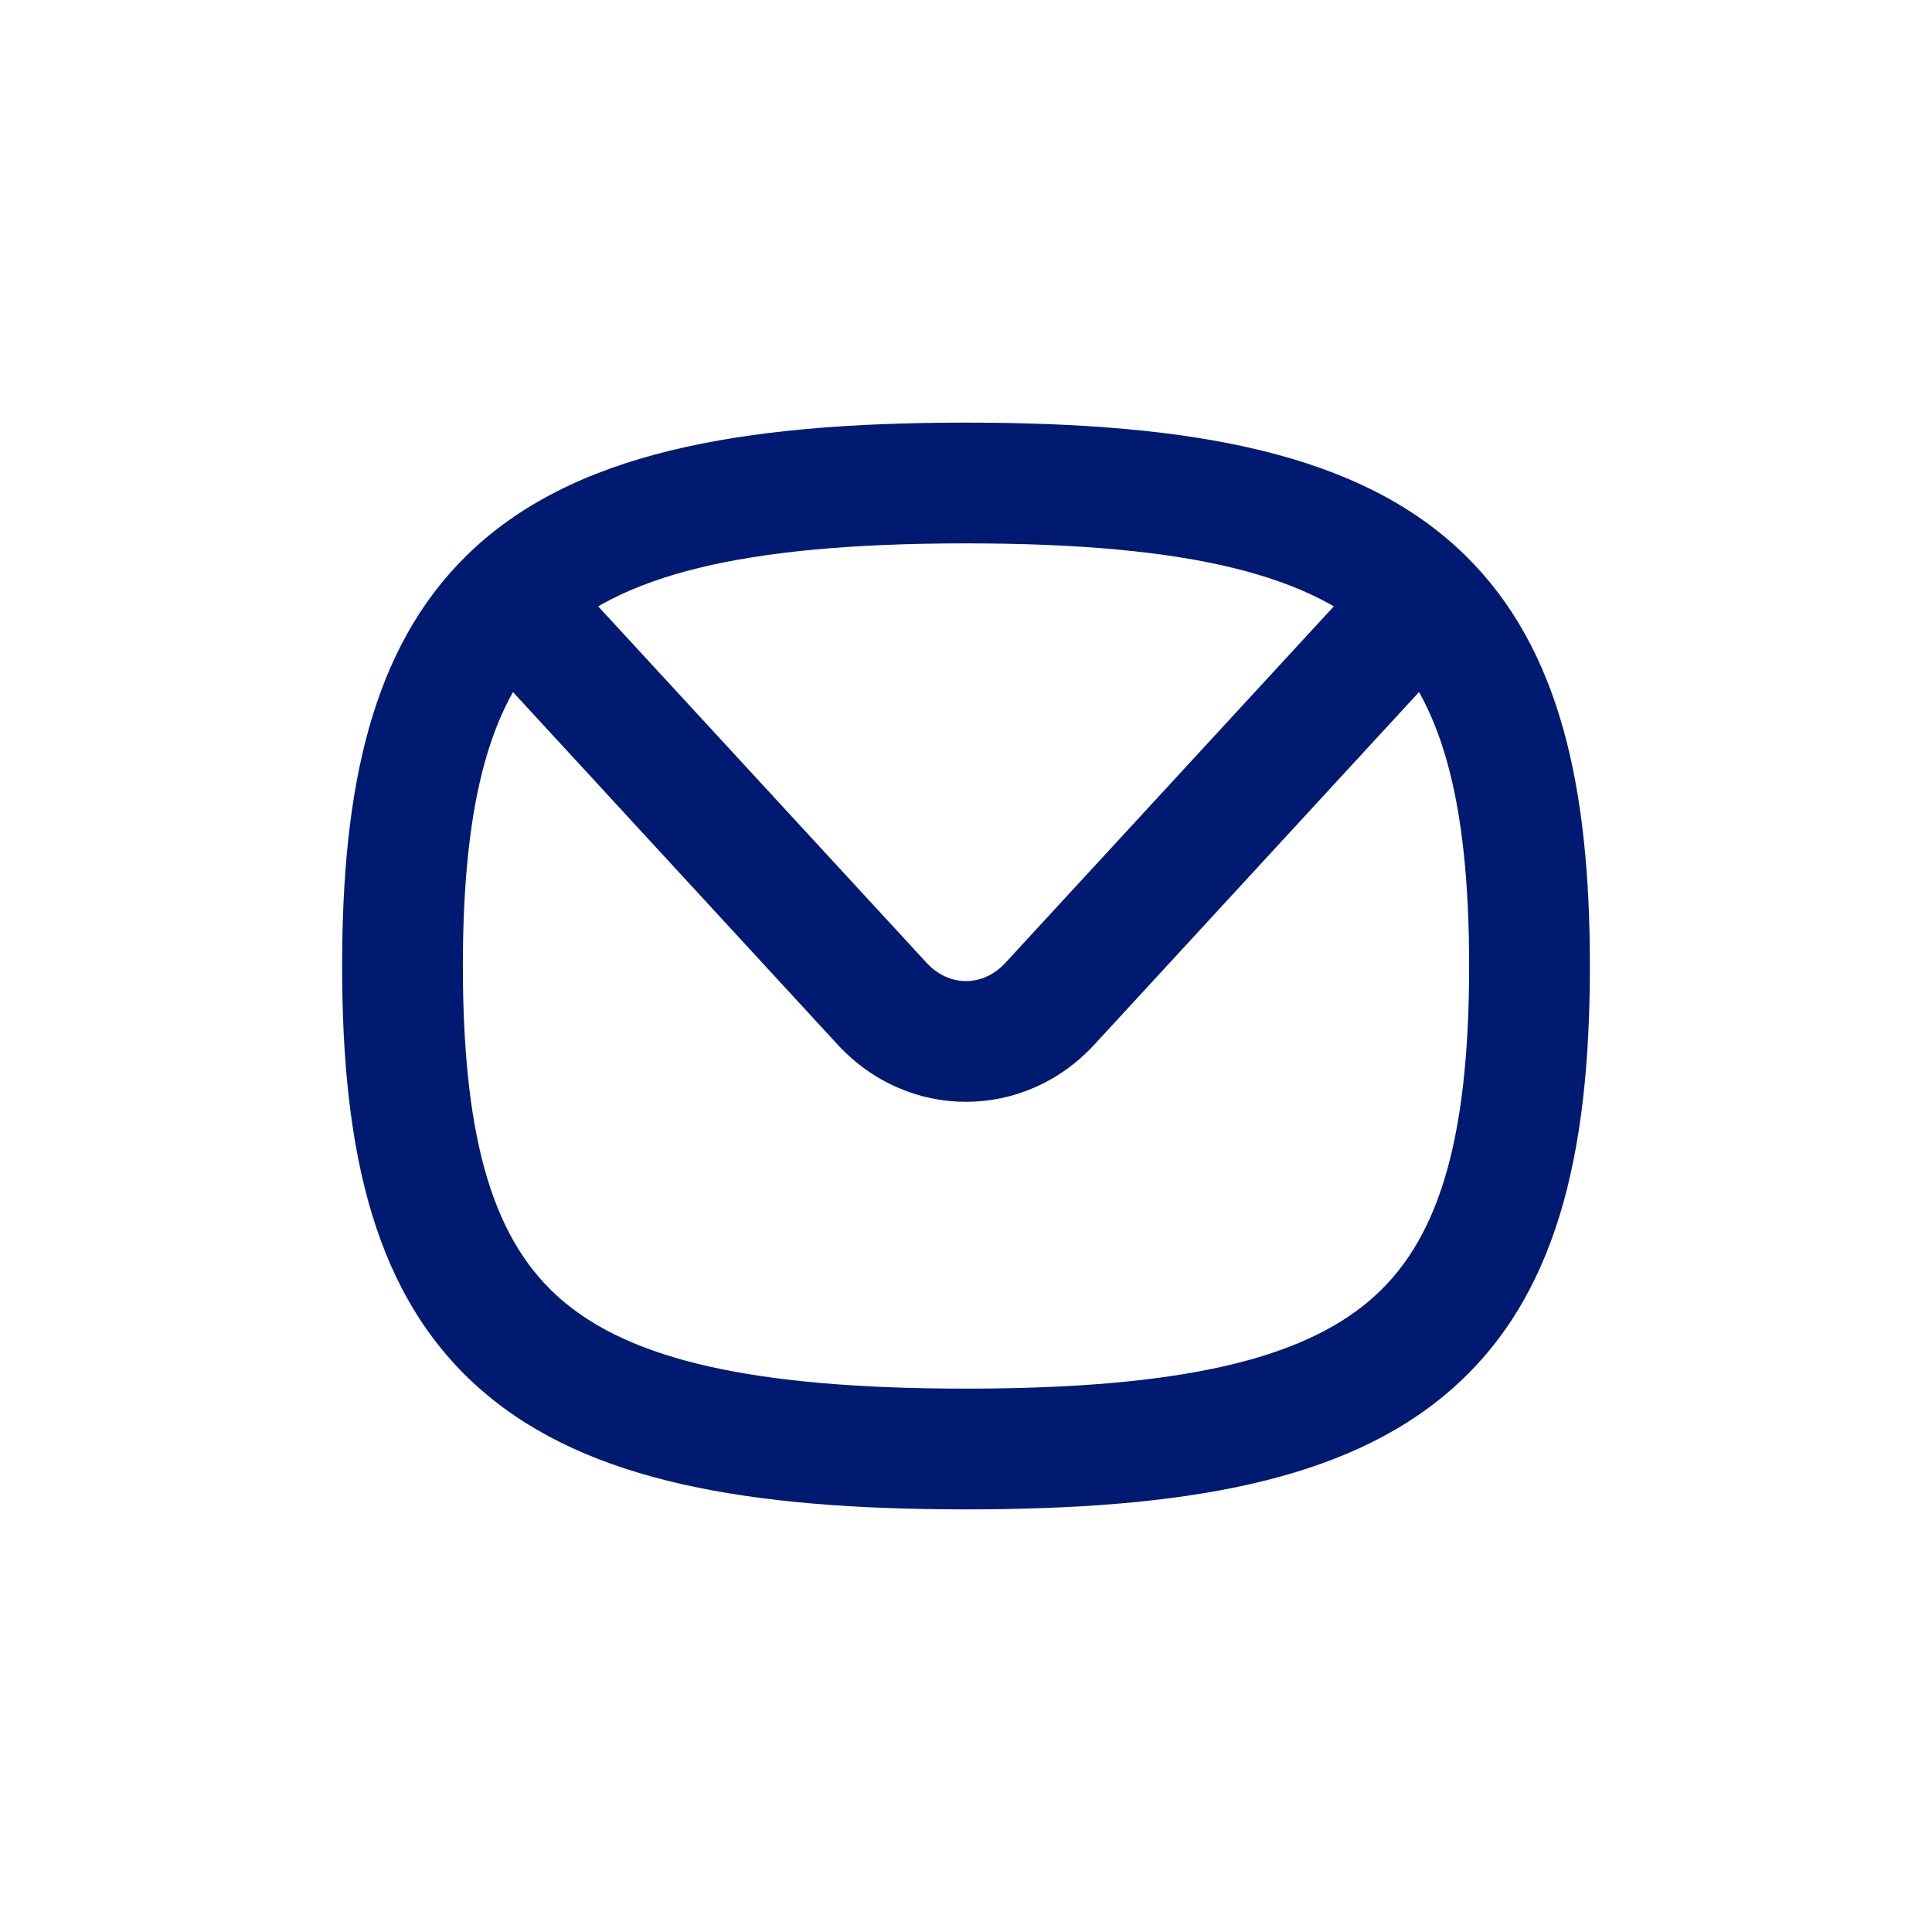
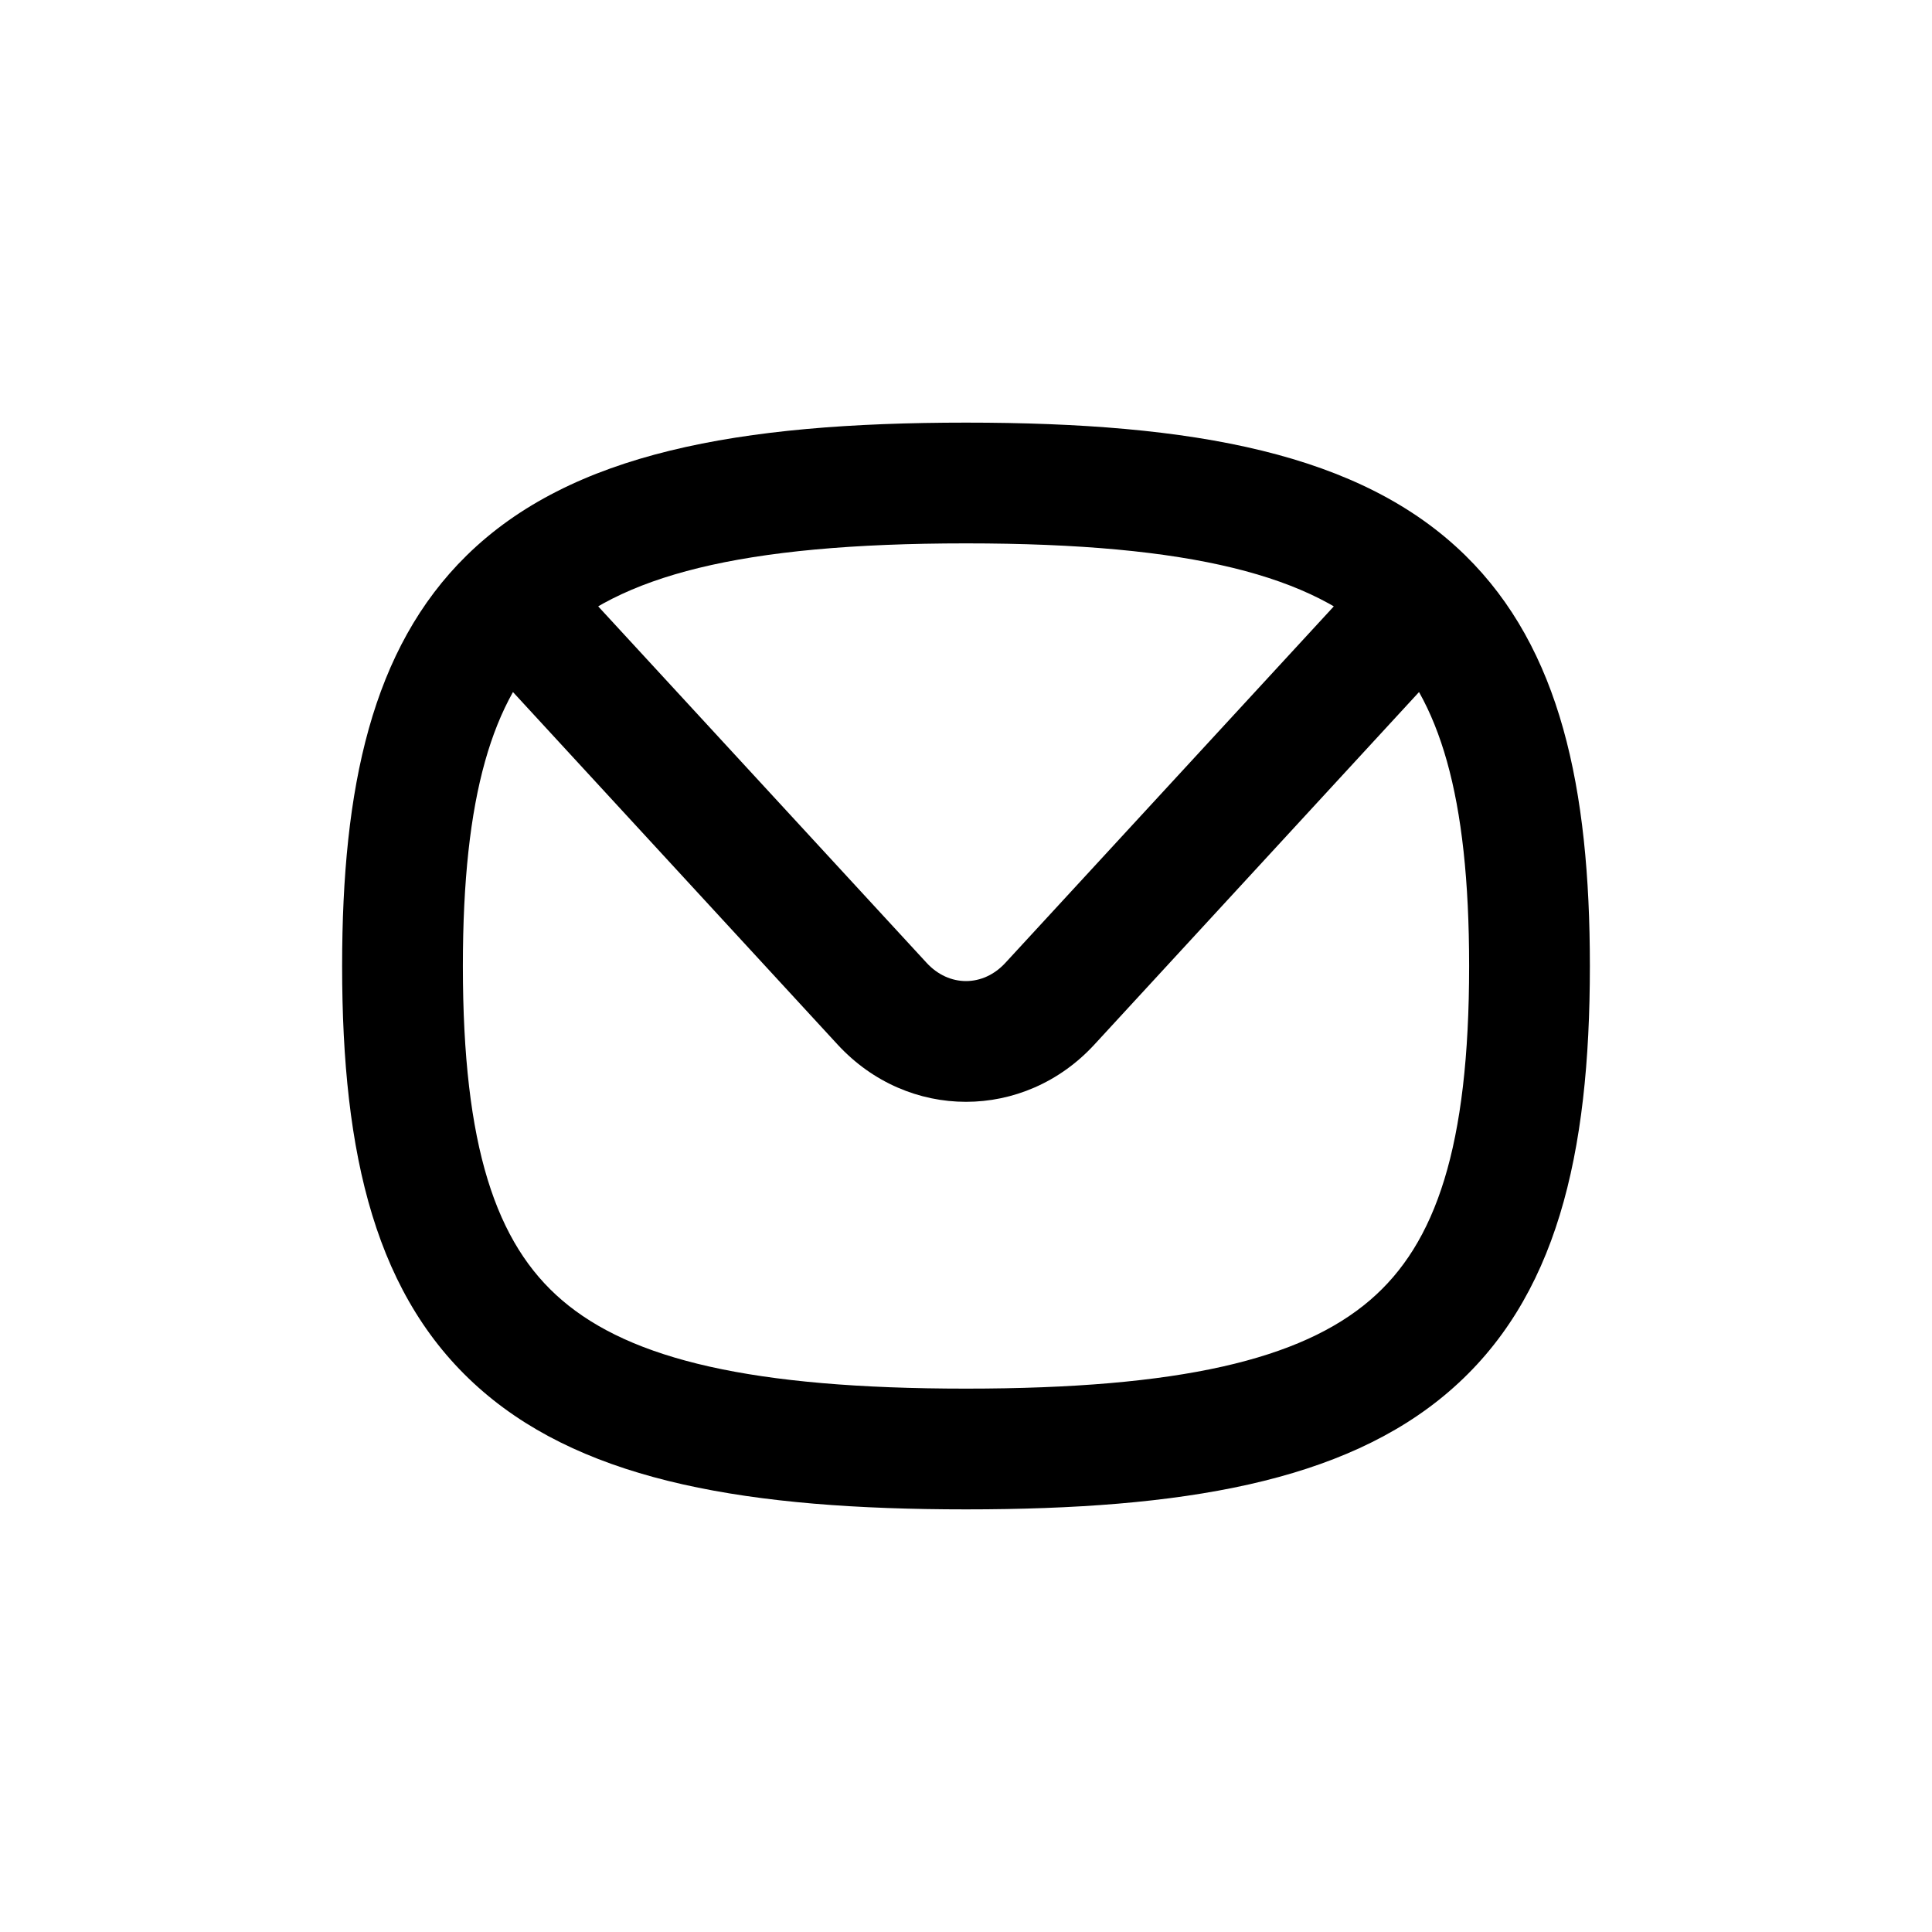
- <svg xmlns="http://www.w3.org/2000/svg" width="24" height="24" viewBox="0 0 24 24" fill="none">
-   <path d="M6.322 7.436L5.797 6.9L5.797 6.9L6.322 7.436ZM13.042 12.469L12.49 11.96L12.49 11.96L13.042 12.469ZM12 17.25C9.336 17.25 7.838 16.886 6.981 16.151C6.161 15.449 5.75 14.244 5.75 12H4.25C4.25 14.345 4.662 16.139 6.005 17.29C7.309 18.409 9.311 18.75 12 18.75V17.25ZM18.25 12C18.25 14.244 17.838 15.449 17.019 16.151C16.162 16.886 14.664 17.25 12 17.25V18.75C14.689 18.75 16.691 18.409 17.995 17.29C19.338 16.139 19.75 14.345 19.75 12H18.25ZM12 6.75C14.813 6.75 16.322 7.157 17.153 7.971L18.203 6.9C16.906 5.628 14.83 5.25 12 5.25V6.75ZM17.153 7.971C17.881 8.686 18.25 9.878 18.25 12H19.75C19.75 9.783 19.382 8.057 18.203 6.9L17.153 7.971ZM5.75 12C5.75 9.878 6.119 8.686 6.847 7.971L5.797 6.9C4.618 8.057 4.25 9.783 4.25 12H5.75ZM6.847 7.971C7.678 7.157 9.186 6.75 12 6.75V5.25C9.17 5.25 7.094 5.628 5.797 6.9L6.847 7.971ZM10.406 12.977C11.279 13.924 12.721 13.924 13.594 12.977L12.49 11.96C12.212 12.263 11.788 12.263 11.51 11.96L10.406 12.977ZM5.771 7.944L10.406 12.977L11.51 11.96L6.874 6.928L5.771 7.944ZM13.594 12.977L18.229 7.944L17.126 6.928L12.49 11.96L13.594 12.977Z" fill="#001A72" />
+ <svg xmlns="http://www.w3.org/2000/svg" width="24" height="24" viewBox="0 0 24 24" fill="currentColor">
+   <path d="M6.322 7.436L5.797 6.9L5.797 6.9L6.322 7.436ZM13.042 12.469L12.49 11.96L12.49 11.96L13.042 12.469ZM12 17.25C9.336 17.25 7.838 16.886 6.981 16.151C6.161 15.449 5.75 14.244 5.75 12H4.25C4.25 14.345 4.662 16.139 6.005 17.29C7.309 18.409 9.311 18.75 12 18.75V17.25ZM18.25 12C18.25 14.244 17.838 15.449 17.019 16.151C16.162 16.886 14.664 17.25 12 17.25V18.75C14.689 18.75 16.691 18.409 17.995 17.29C19.338 16.139 19.75 14.345 19.75 12H18.25ZM12 6.75C14.813 6.75 16.322 7.157 17.153 7.971L18.203 6.9C16.906 5.628 14.83 5.25 12 5.25V6.75ZM17.153 7.971C17.881 8.686 18.25 9.878 18.25 12H19.75C19.75 9.783 19.382 8.057 18.203 6.9L17.153 7.971ZM5.75 12C5.75 9.878 6.119 8.686 6.847 7.971L5.797 6.9C4.618 8.057 4.25 9.783 4.25 12H5.75ZM6.847 7.971C7.678 7.157 9.186 6.75 12 6.75V5.25C9.17 5.25 7.094 5.628 5.797 6.9L6.847 7.971ZM10.406 12.977C11.279 13.924 12.721 13.924 13.594 12.977L12.49 11.96C12.212 12.263 11.788 12.263 11.51 11.96L10.406 12.977ZM5.771 7.944L10.406 12.977L11.51 11.96L6.874 6.928L5.771 7.944ZM13.594 12.977L18.229 7.944L17.126 6.928L12.49 11.96L13.594 12.977Z" fill="currentColor" />
</svg>
